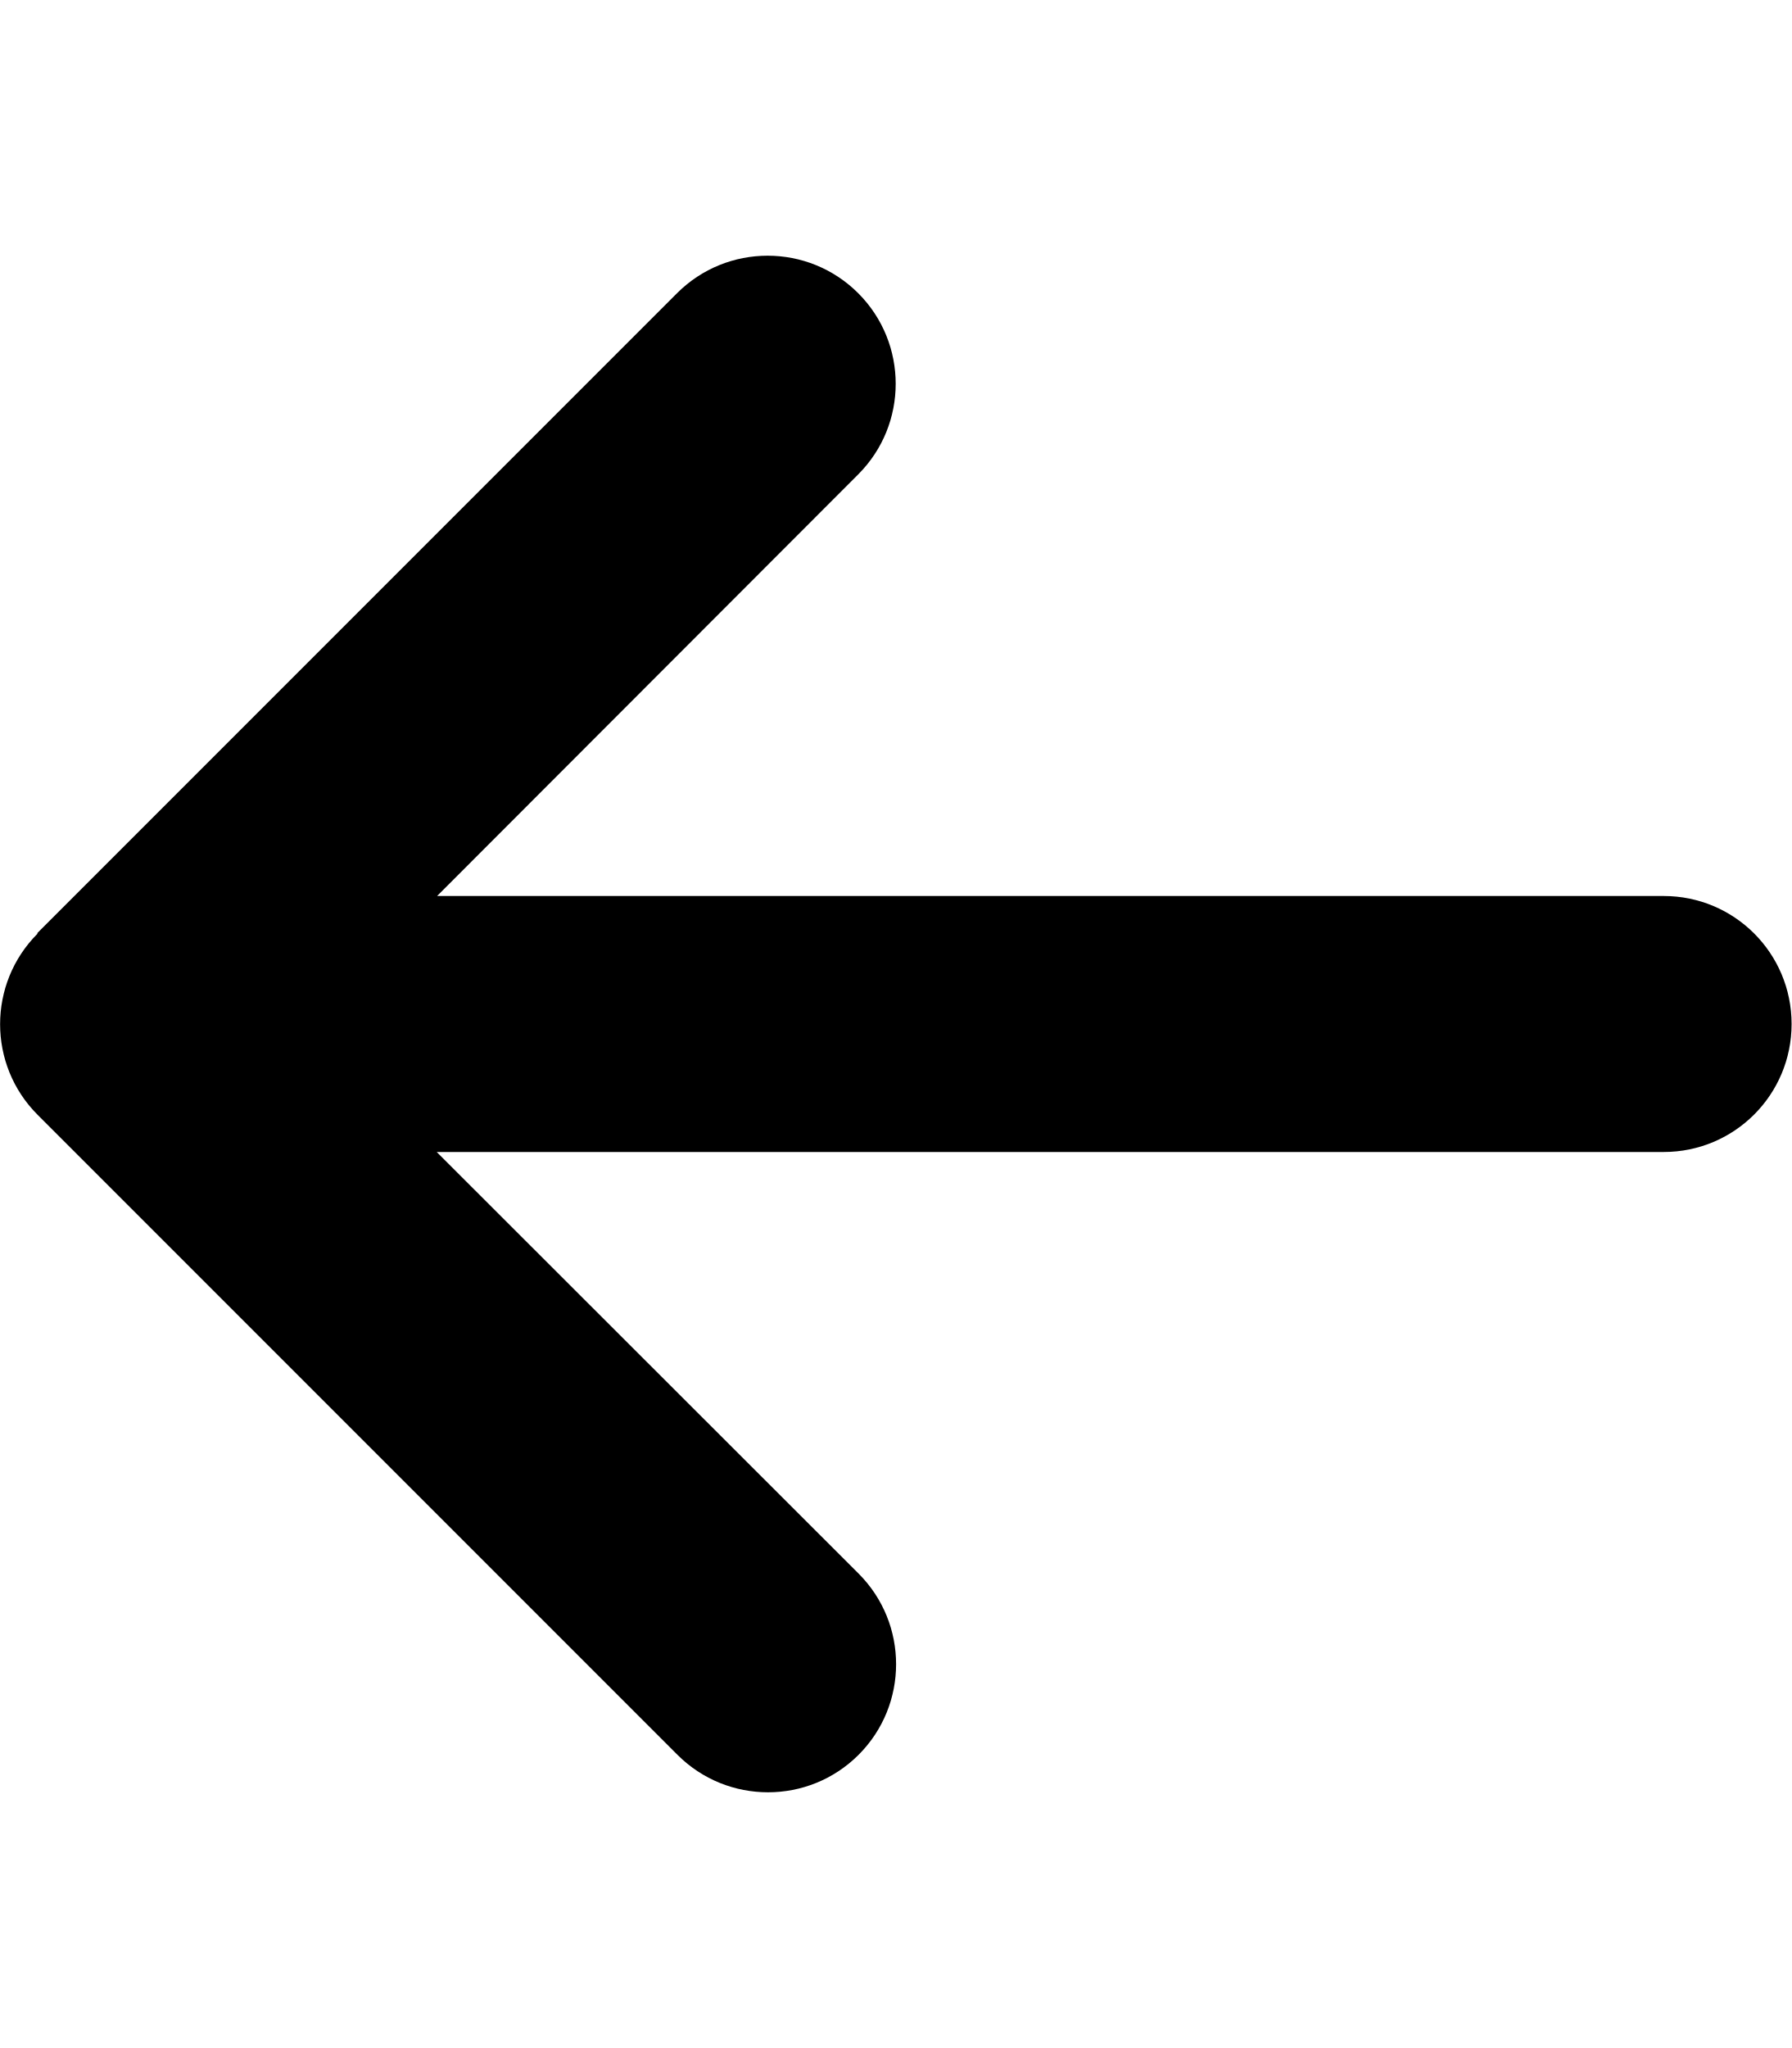
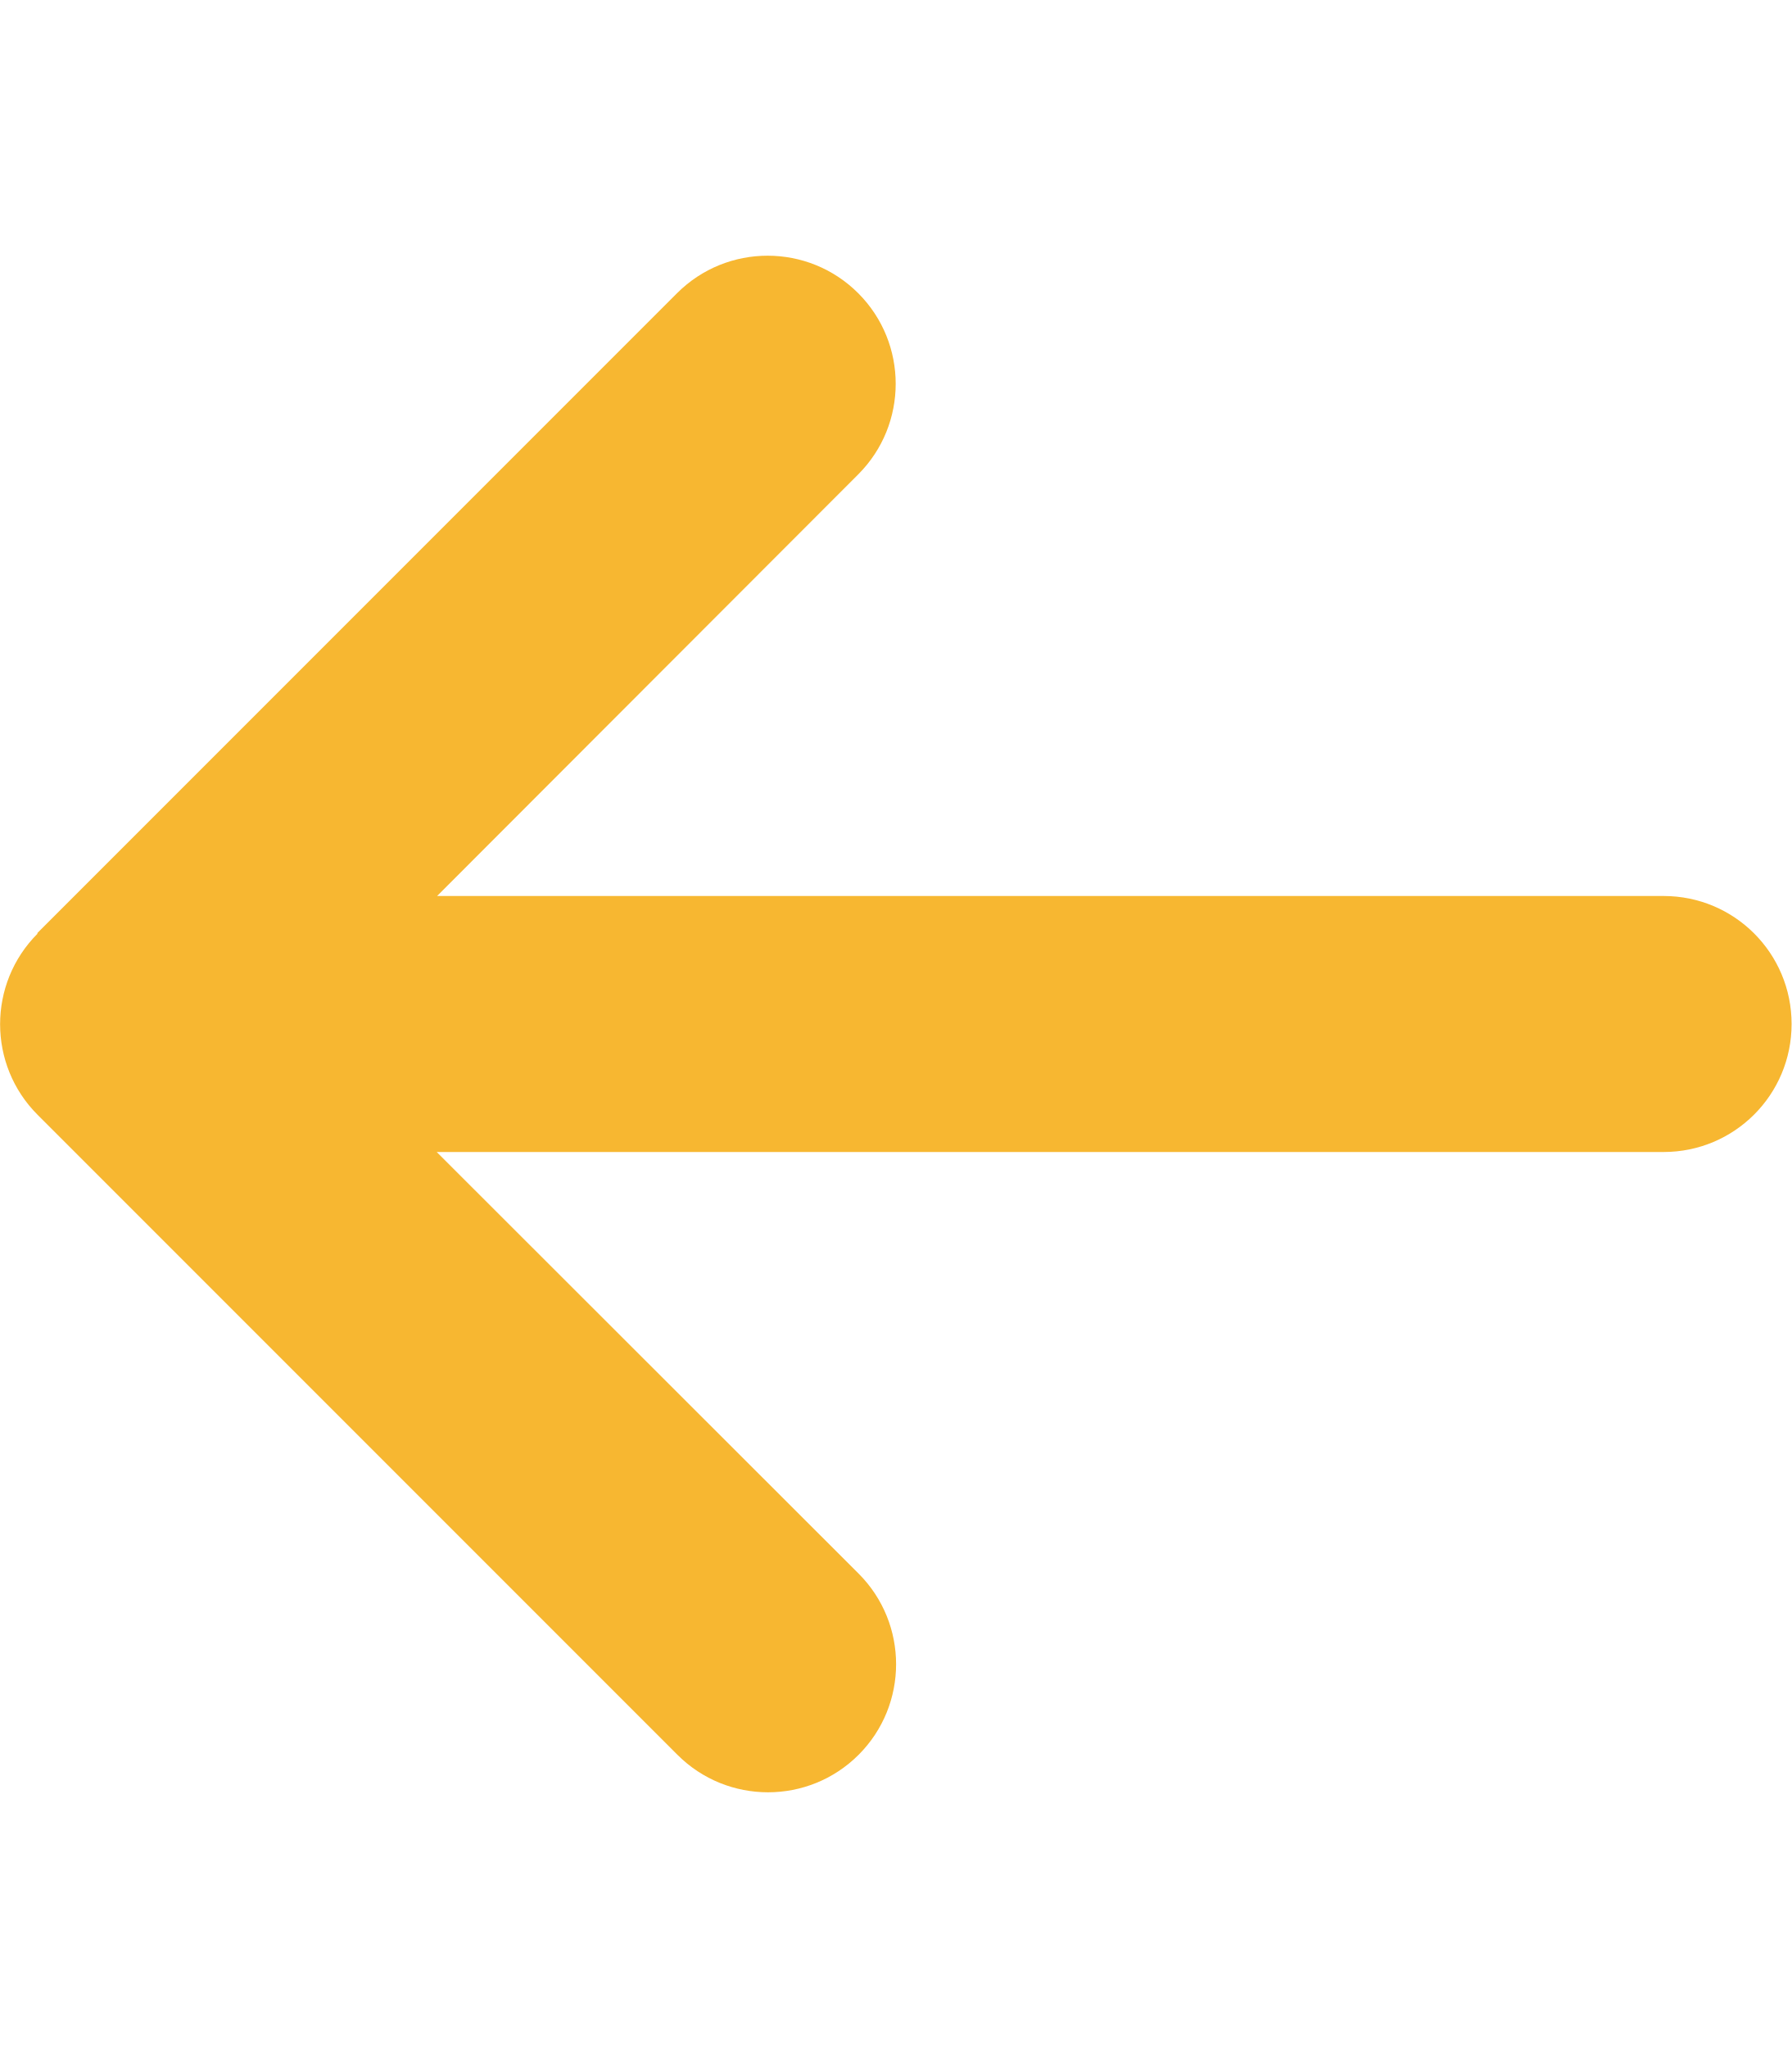
- <svg xmlns="http://www.w3.org/2000/svg" viewBox="0 0 448 512">
+ <svg xmlns="http://www.w3.org/2000/svg" fill="#F7B731" viewBox="0 0 448 512">
  <path d="M9.4 233.4c-12.5 12.5-12.5 32.8 0 45.3l160 160c12.5 12.5 32.8 12.5 45.3 0s12.5-32.8 0-45.3L109.2 288 416 288c17.7 0 32-14.3 32-32s-14.3-32-32-32l-306.7 0L214.6 118.6c12.5-12.5 12.5-32.8 0-45.3s-32.8-12.5-45.3 0l-160 160z" />
</svg>
